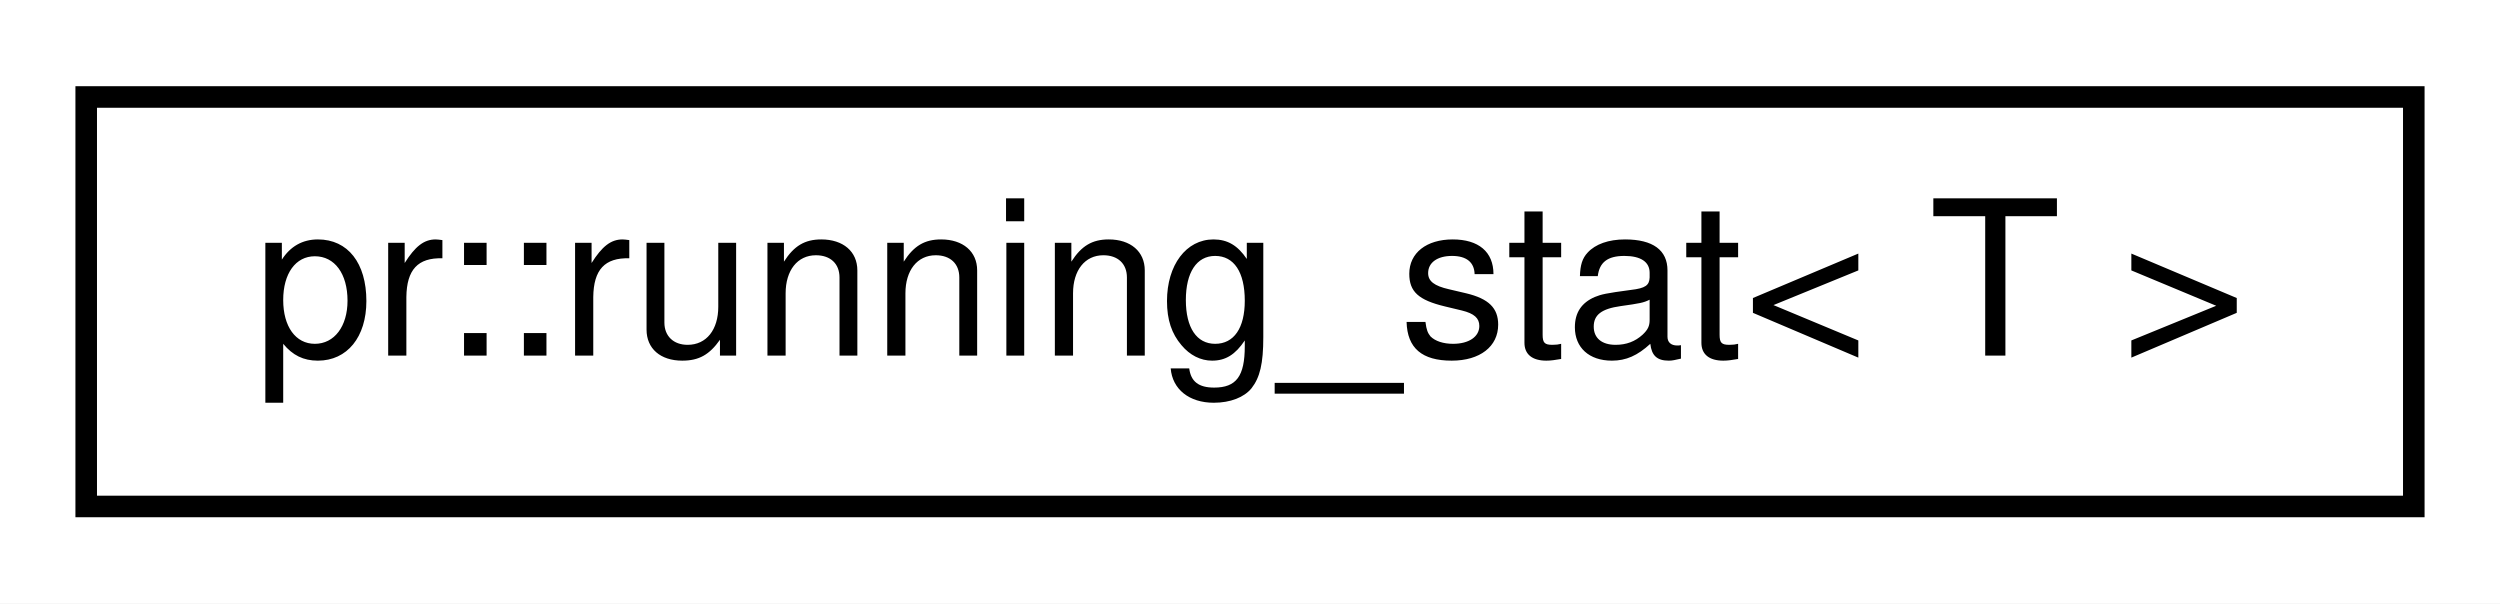
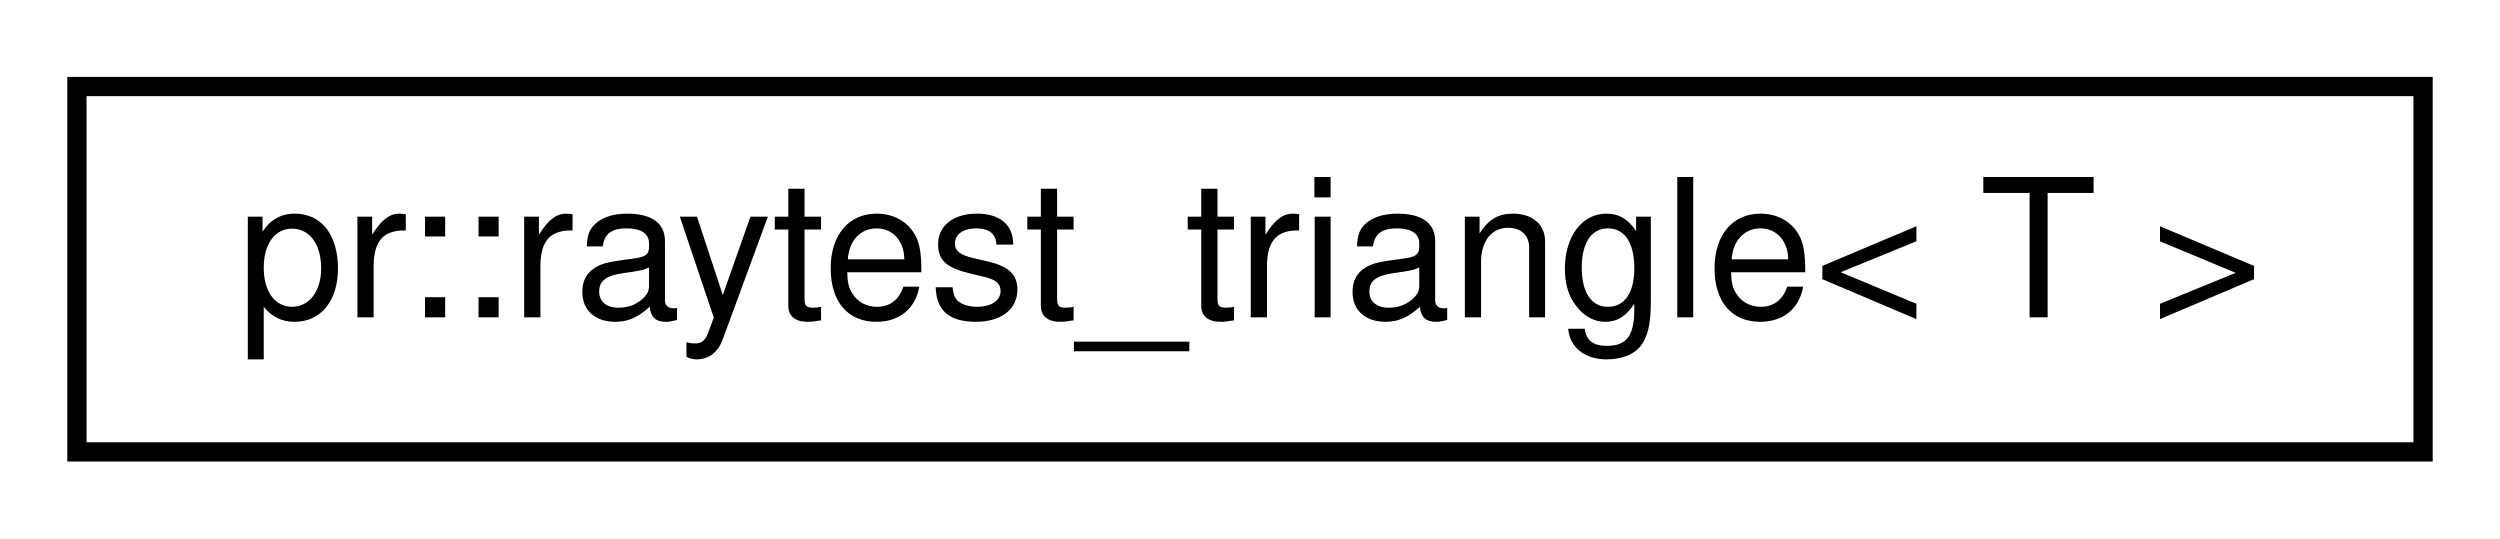
- <svg xmlns="http://www.w3.org/2000/svg" xmlns:xlink="http://www.w3.org/1999/xlink" width="116pt" height="28pt" viewBox="0.00 0.00 116.00 28.00">
+ <svg xmlns="http://www.w3.org/2000/svg" xmlns:xlink="http://www.w3.org/1999/xlink" width="130pt" height="28pt" viewBox="0.00 0.00 130.00 28.00">
  <g id="graph0" class="graph" transform="scale(1 1) rotate(0) translate(4 24)">
-     <polygon fill="#ffffff" stroke="transparent" points="-4,4 -4,-24 112,-24 112,4 -4,4" />
+     <polygon fill="#ffffff" stroke="transparent" points="-4,4 -4,-24 126,-24 126,4 -4,4" />
    <g id="node1" class="node">
      <g id="a_node1">
-         <a xlink:href="classpr_1_1running__stat.html" target="_top" xlink:title="Running statistic. ">
-           <polygon fill="#ffffff" stroke="#000000" points="0,-.5 0,-19.5 108,-19.5 108,-.5 0,-.5" />
-           <text text-anchor="middle" x="54" y="-7.5" font-family="Helvetica,sans-Serif" font-size="10.00" fill="#000000">pr::running_stat&lt; T &gt;</text>
+         <a xlink:href="structpr_1_1raytest__triangle.html" target="_top" xlink:title="Test ray intersection with triangle. ">
+           <polygon fill="#ffffff" stroke="#000000" points="0,-.5 0,-19.5 122,-19.5 122,-.5 0,-.5" />
+           <text text-anchor="middle" x="61" y="-7.5" font-family="Helvetica,sans-Serif" font-size="10.00" fill="#000000">pr::raytest_triangle&lt; T &gt;</text>
        </a>
      </g>
    </g>
  </g>
</svg>
